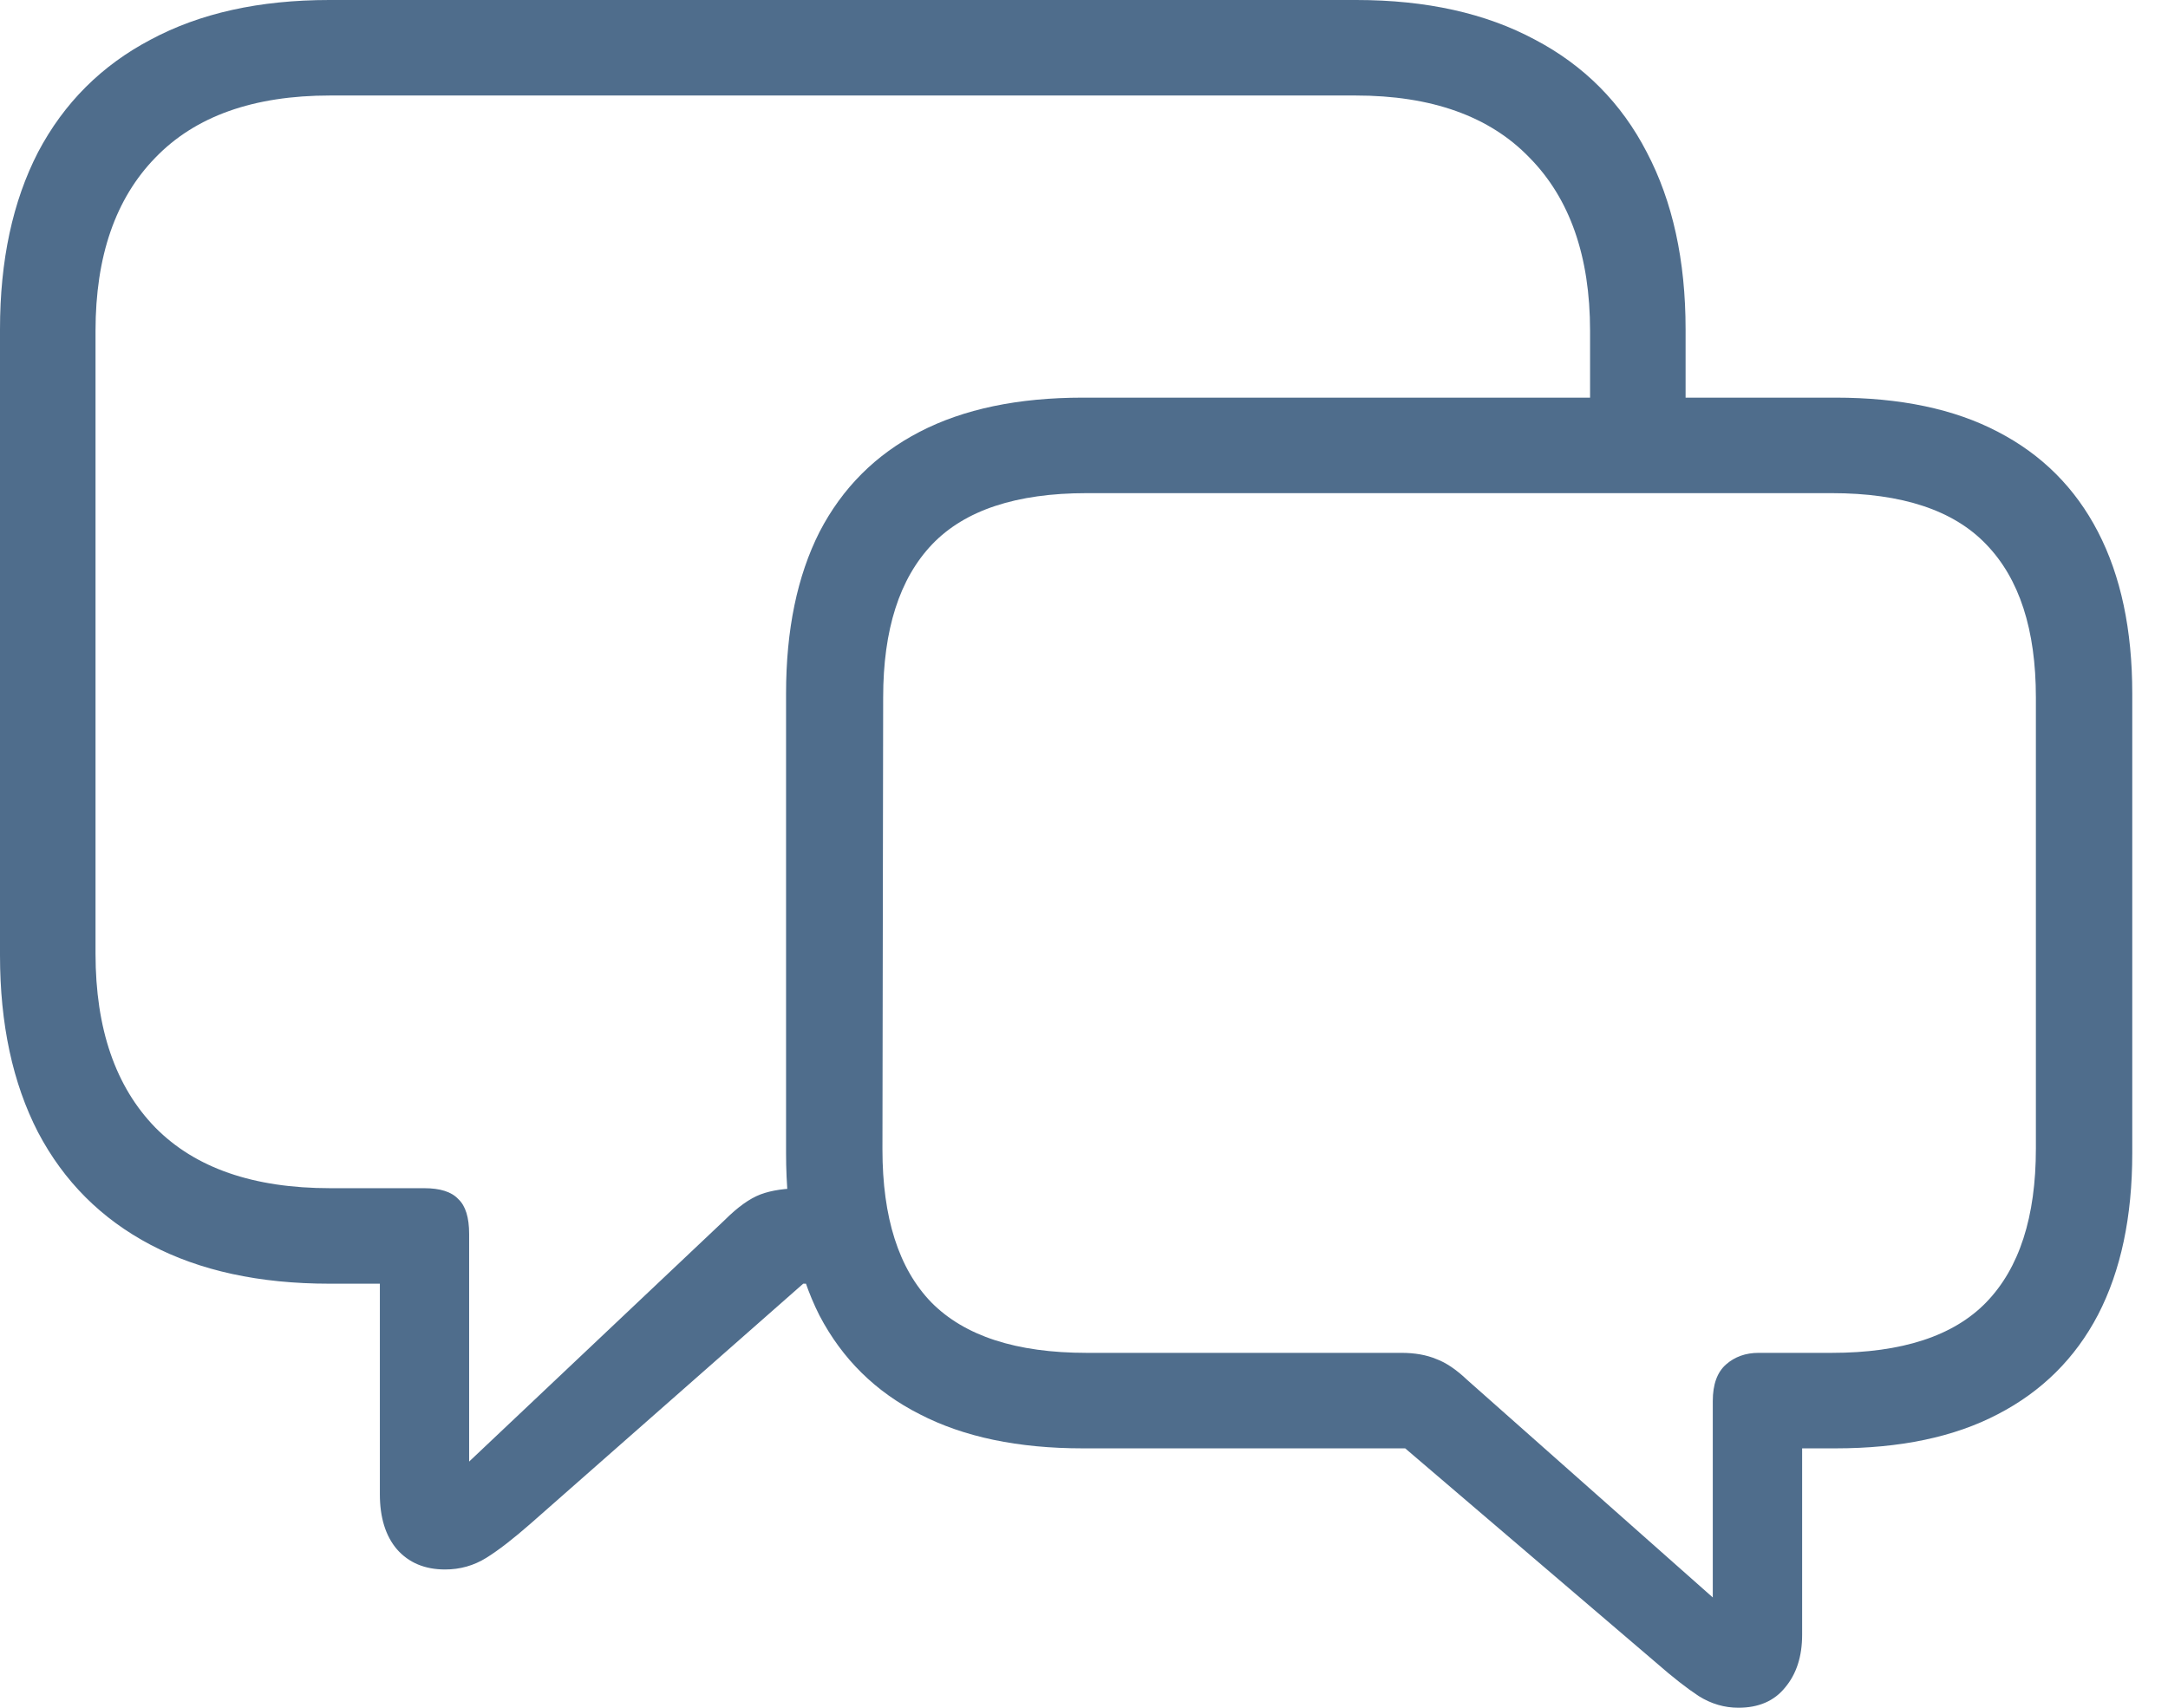
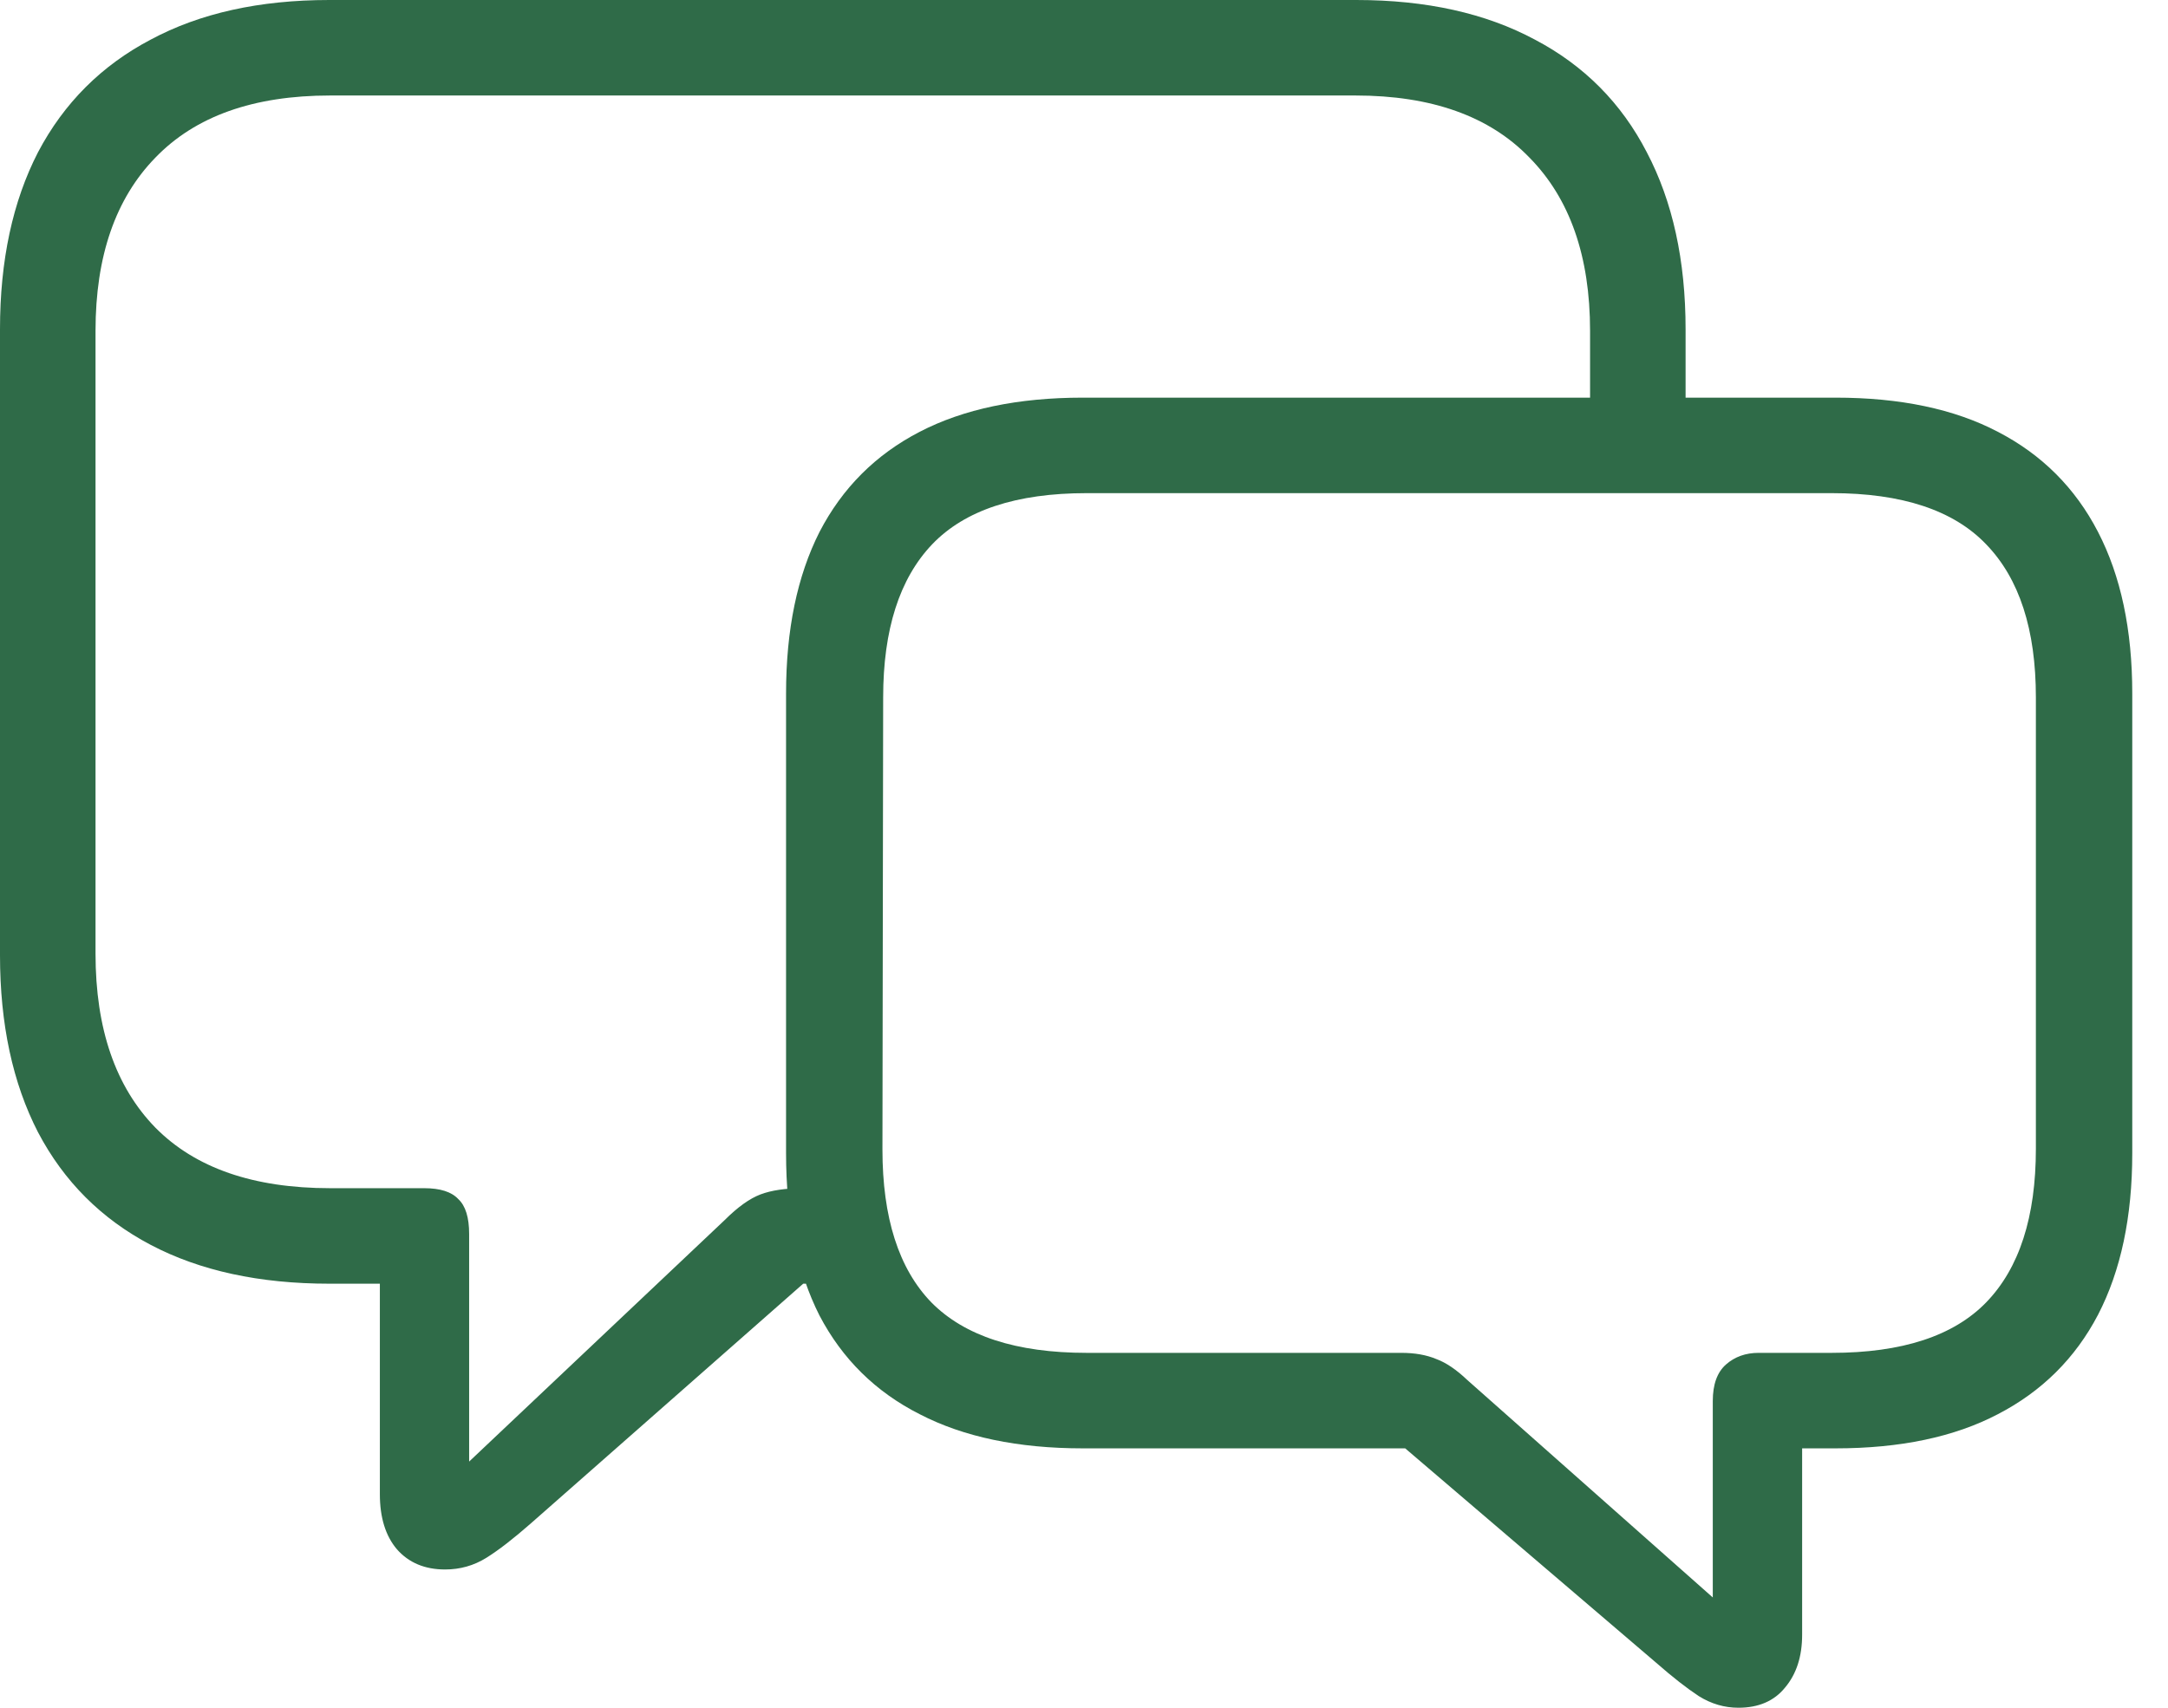
<svg xmlns="http://www.w3.org/2000/svg" width="33" height="26" viewBox="0 0 33 26" fill="none">
-   <path d="M13.372 19.544H12.226L8.075 23.198C7.815 23.426 7.591 23.6 7.402 23.718C7.212 23.836 7.003 23.895 6.775 23.895C6.467 23.895 6.223 23.793 6.042 23.588C5.868 23.383 5.782 23.103 5.782 22.748V19.544H5.013C3.949 19.544 3.043 19.347 2.294 18.953C1.545 18.559 0.973 17.988 0.579 17.239C0.193 16.49 0 15.591 0 14.543V5.013C0 3.965 0.193 3.066 0.579 2.317C0.973 1.569 1.545 0.997 2.294 0.603C3.043 0.201 3.949 0 5.013 0H20.644C21.708 0 22.614 0.201 23.363 0.603C24.112 0.997 24.68 1.569 25.066 2.317C25.46 3.066 25.657 3.965 25.657 5.013V7.07H24.203V5.037C24.203 3.902 23.895 3.023 23.281 2.4C22.674 1.77 21.791 1.454 20.632 1.454H5.025C3.858 1.454 2.972 1.77 2.365 2.4C1.758 3.023 1.454 3.902 1.454 5.037V14.519C1.454 15.662 1.758 16.545 2.365 17.168C2.972 17.783 3.858 18.09 5.025 18.09H6.456C6.7 18.09 6.873 18.145 6.976 18.256C7.086 18.358 7.141 18.535 7.141 18.788V22.252L11.031 18.575C11.228 18.378 11.41 18.248 11.575 18.185C11.741 18.122 11.958 18.09 12.226 18.09H12.935L13.372 19.544ZM16.482 22.051C15.497 22.051 14.669 21.878 13.999 21.531C13.329 21.192 12.821 20.691 12.474 20.029C12.135 19.359 11.965 18.535 11.965 17.558V10.558C11.965 9.589 12.135 8.769 12.474 8.099C12.821 7.429 13.329 6.921 13.999 6.574C14.669 6.227 15.497 6.054 16.482 6.054H27.939C28.924 6.054 29.748 6.227 30.41 6.574C31.08 6.921 31.589 7.429 31.935 8.099C32.282 8.769 32.456 9.589 32.456 10.558V17.558C32.456 18.527 32.282 19.347 31.935 20.017C31.589 20.679 31.08 21.184 30.41 21.531C29.748 21.878 28.924 22.051 27.939 22.051H27.431V24.889C27.431 25.22 27.344 25.488 27.171 25.693C27.005 25.898 26.768 26 26.461 26C26.248 26 26.047 25.941 25.858 25.823C25.677 25.704 25.46 25.535 25.208 25.314L21.389 22.051H16.482ZM16.541 20.597H21.33C21.535 20.597 21.712 20.628 21.862 20.691C22.012 20.746 22.169 20.853 22.335 21.011L26.071 24.321V21.33C26.071 21.078 26.138 20.892 26.272 20.774C26.406 20.656 26.572 20.597 26.768 20.597H27.88C28.952 20.597 29.736 20.34 30.233 19.828C30.737 19.308 30.989 18.527 30.989 17.487V10.618C30.989 9.585 30.737 8.809 30.233 8.288C29.736 7.768 28.952 7.508 27.88 7.508H16.541C15.469 7.508 14.685 7.768 14.188 8.288C13.692 8.809 13.443 9.585 13.443 10.618L13.432 17.499C13.432 18.539 13.68 19.316 14.176 19.828C14.681 20.34 15.469 20.597 16.541 20.597Z" fill="#4F6D8C" />
+   <path d="M13.372 19.544H12.226L8.075 23.198C7.815 23.426 7.591 23.6 7.402 23.718C7.212 23.836 7.003 23.895 6.775 23.895C6.467 23.895 6.223 23.793 6.042 23.588C5.868 23.383 5.782 23.103 5.782 22.748V19.544H5.013C3.949 19.544 3.043 19.347 2.294 18.953C1.545 18.559 0.973 17.988 0.579 17.239C0.193 16.49 0 15.591 0 14.543V5.013C0 3.965 0.193 3.066 0.579 2.317C0.973 1.569 1.545 0.997 2.294 0.603C3.043 0.201 3.949 0 5.013 0H20.644C21.708 0 22.614 0.201 23.363 0.603C24.112 0.997 24.68 1.569 25.066 2.317C25.46 3.066 25.657 3.965 25.657 5.013V7.07H24.203V5.037C24.203 3.902 23.895 3.023 23.281 2.4C22.674 1.77 21.791 1.454 20.632 1.454H5.025C3.858 1.454 2.972 1.77 2.365 2.4C1.758 3.023 1.454 3.902 1.454 5.037V14.519C1.454 15.662 1.758 16.545 2.365 17.168C2.972 17.783 3.858 18.09 5.025 18.09H6.456C6.7 18.09 6.873 18.145 6.976 18.256C7.086 18.358 7.141 18.535 7.141 18.788V22.252L11.031 18.575C11.228 18.378 11.41 18.248 11.575 18.185C11.741 18.122 11.958 18.09 12.226 18.09H12.935L13.372 19.544ZM16.482 22.051C15.497 22.051 14.669 21.878 13.999 21.531C13.329 21.192 12.821 20.691 12.474 20.029C12.135 19.359 11.965 18.535 11.965 17.558V10.558C11.965 9.589 12.135 8.769 12.474 8.099C12.821 7.429 13.329 6.921 13.999 6.574C14.669 6.227 15.497 6.054 16.482 6.054H27.939C28.924 6.054 29.748 6.227 30.41 6.574C31.08 6.921 31.589 7.429 31.935 8.099C32.282 8.769 32.456 9.589 32.456 10.558V17.558C32.456 18.527 32.282 19.347 31.935 20.017C31.589 20.679 31.08 21.184 30.41 21.531C29.748 21.878 28.924 22.051 27.939 22.051H27.431V24.889C27.431 25.22 27.344 25.488 27.171 25.693C27.005 25.898 26.768 26 26.461 26C26.248 26 26.047 25.941 25.858 25.823C25.677 25.704 25.46 25.535 25.208 25.314L21.389 22.051H16.482ZM16.541 20.597H21.33C21.535 20.597 21.712 20.628 21.862 20.691C22.012 20.746 22.169 20.853 22.335 21.011L26.071 24.321V21.33C26.071 21.078 26.138 20.892 26.272 20.774C26.406 20.656 26.572 20.597 26.768 20.597H27.88C28.952 20.597 29.736 20.34 30.233 19.828C30.737 19.308 30.989 18.527 30.989 17.487V10.618C30.989 9.585 30.737 8.809 30.233 8.288C29.736 7.768 28.952 7.508 27.88 7.508H16.541C15.469 7.508 14.685 7.768 14.188 8.288C13.692 8.809 13.443 9.585 13.443 10.618L13.432 17.499C13.432 18.539 13.68 19.316 14.176 19.828C14.681 20.34 15.469 20.597 16.541 20.597Z" fill="#2F6B48" />
</svg>
